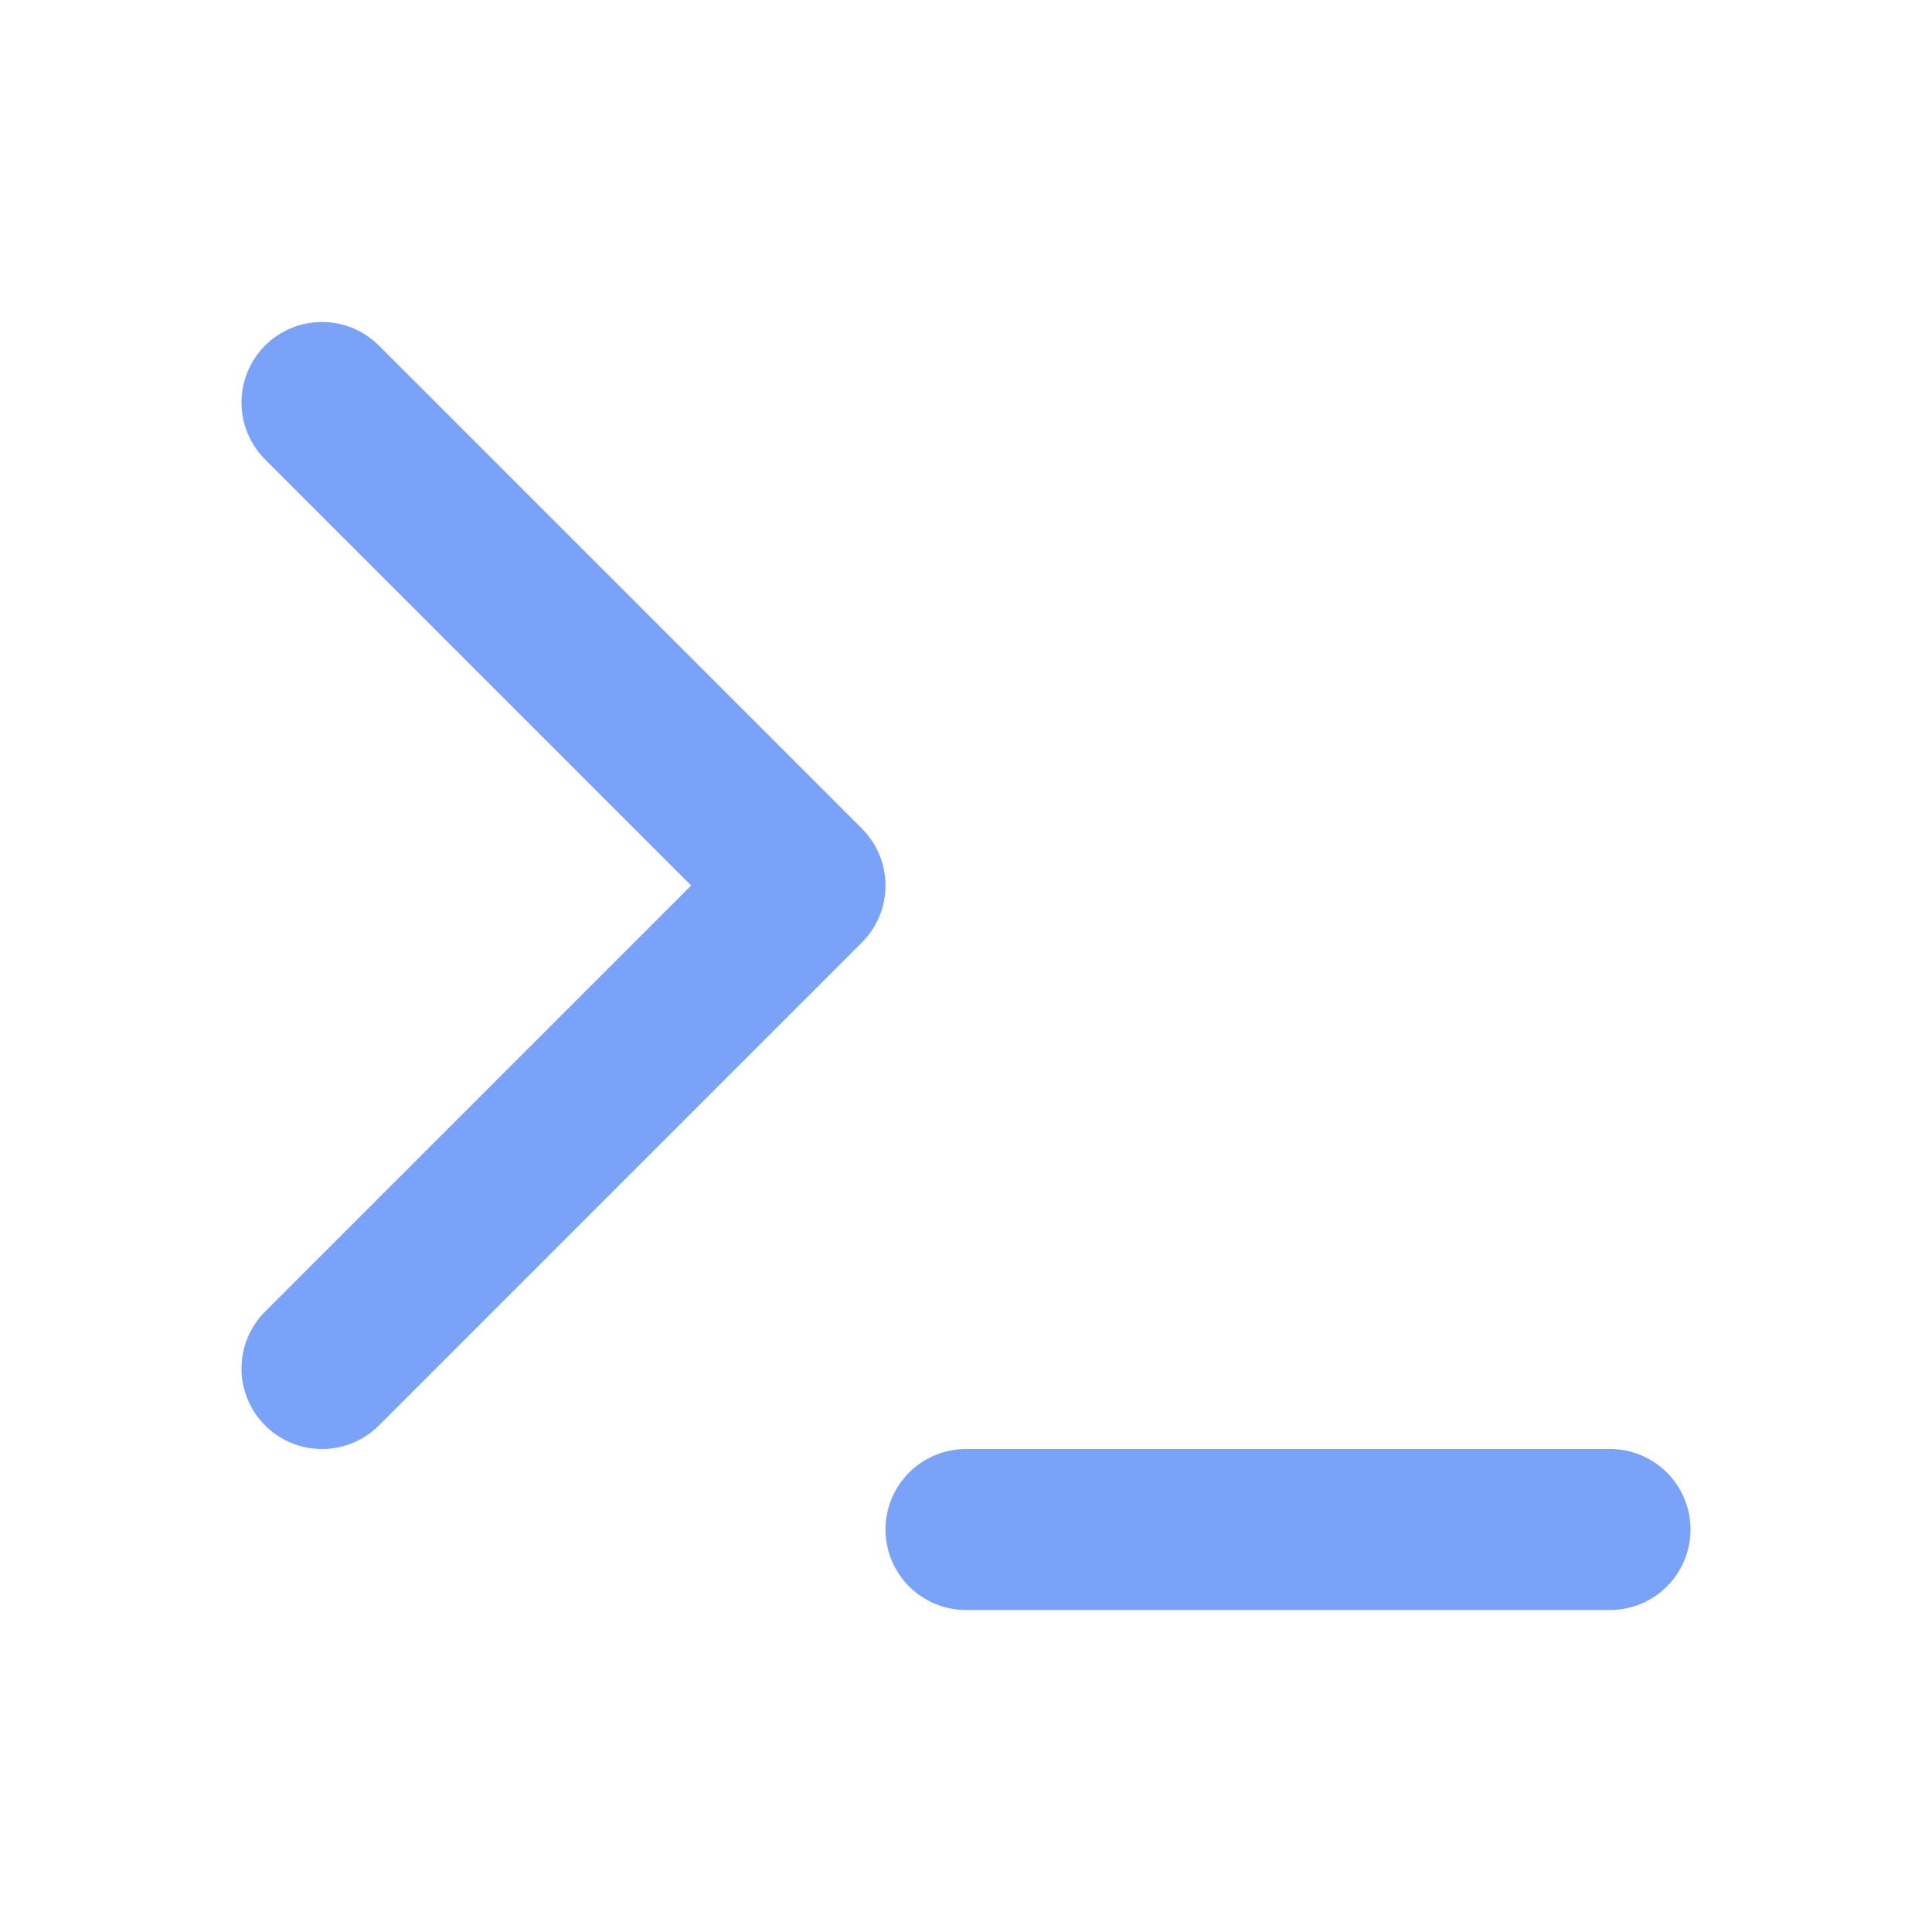
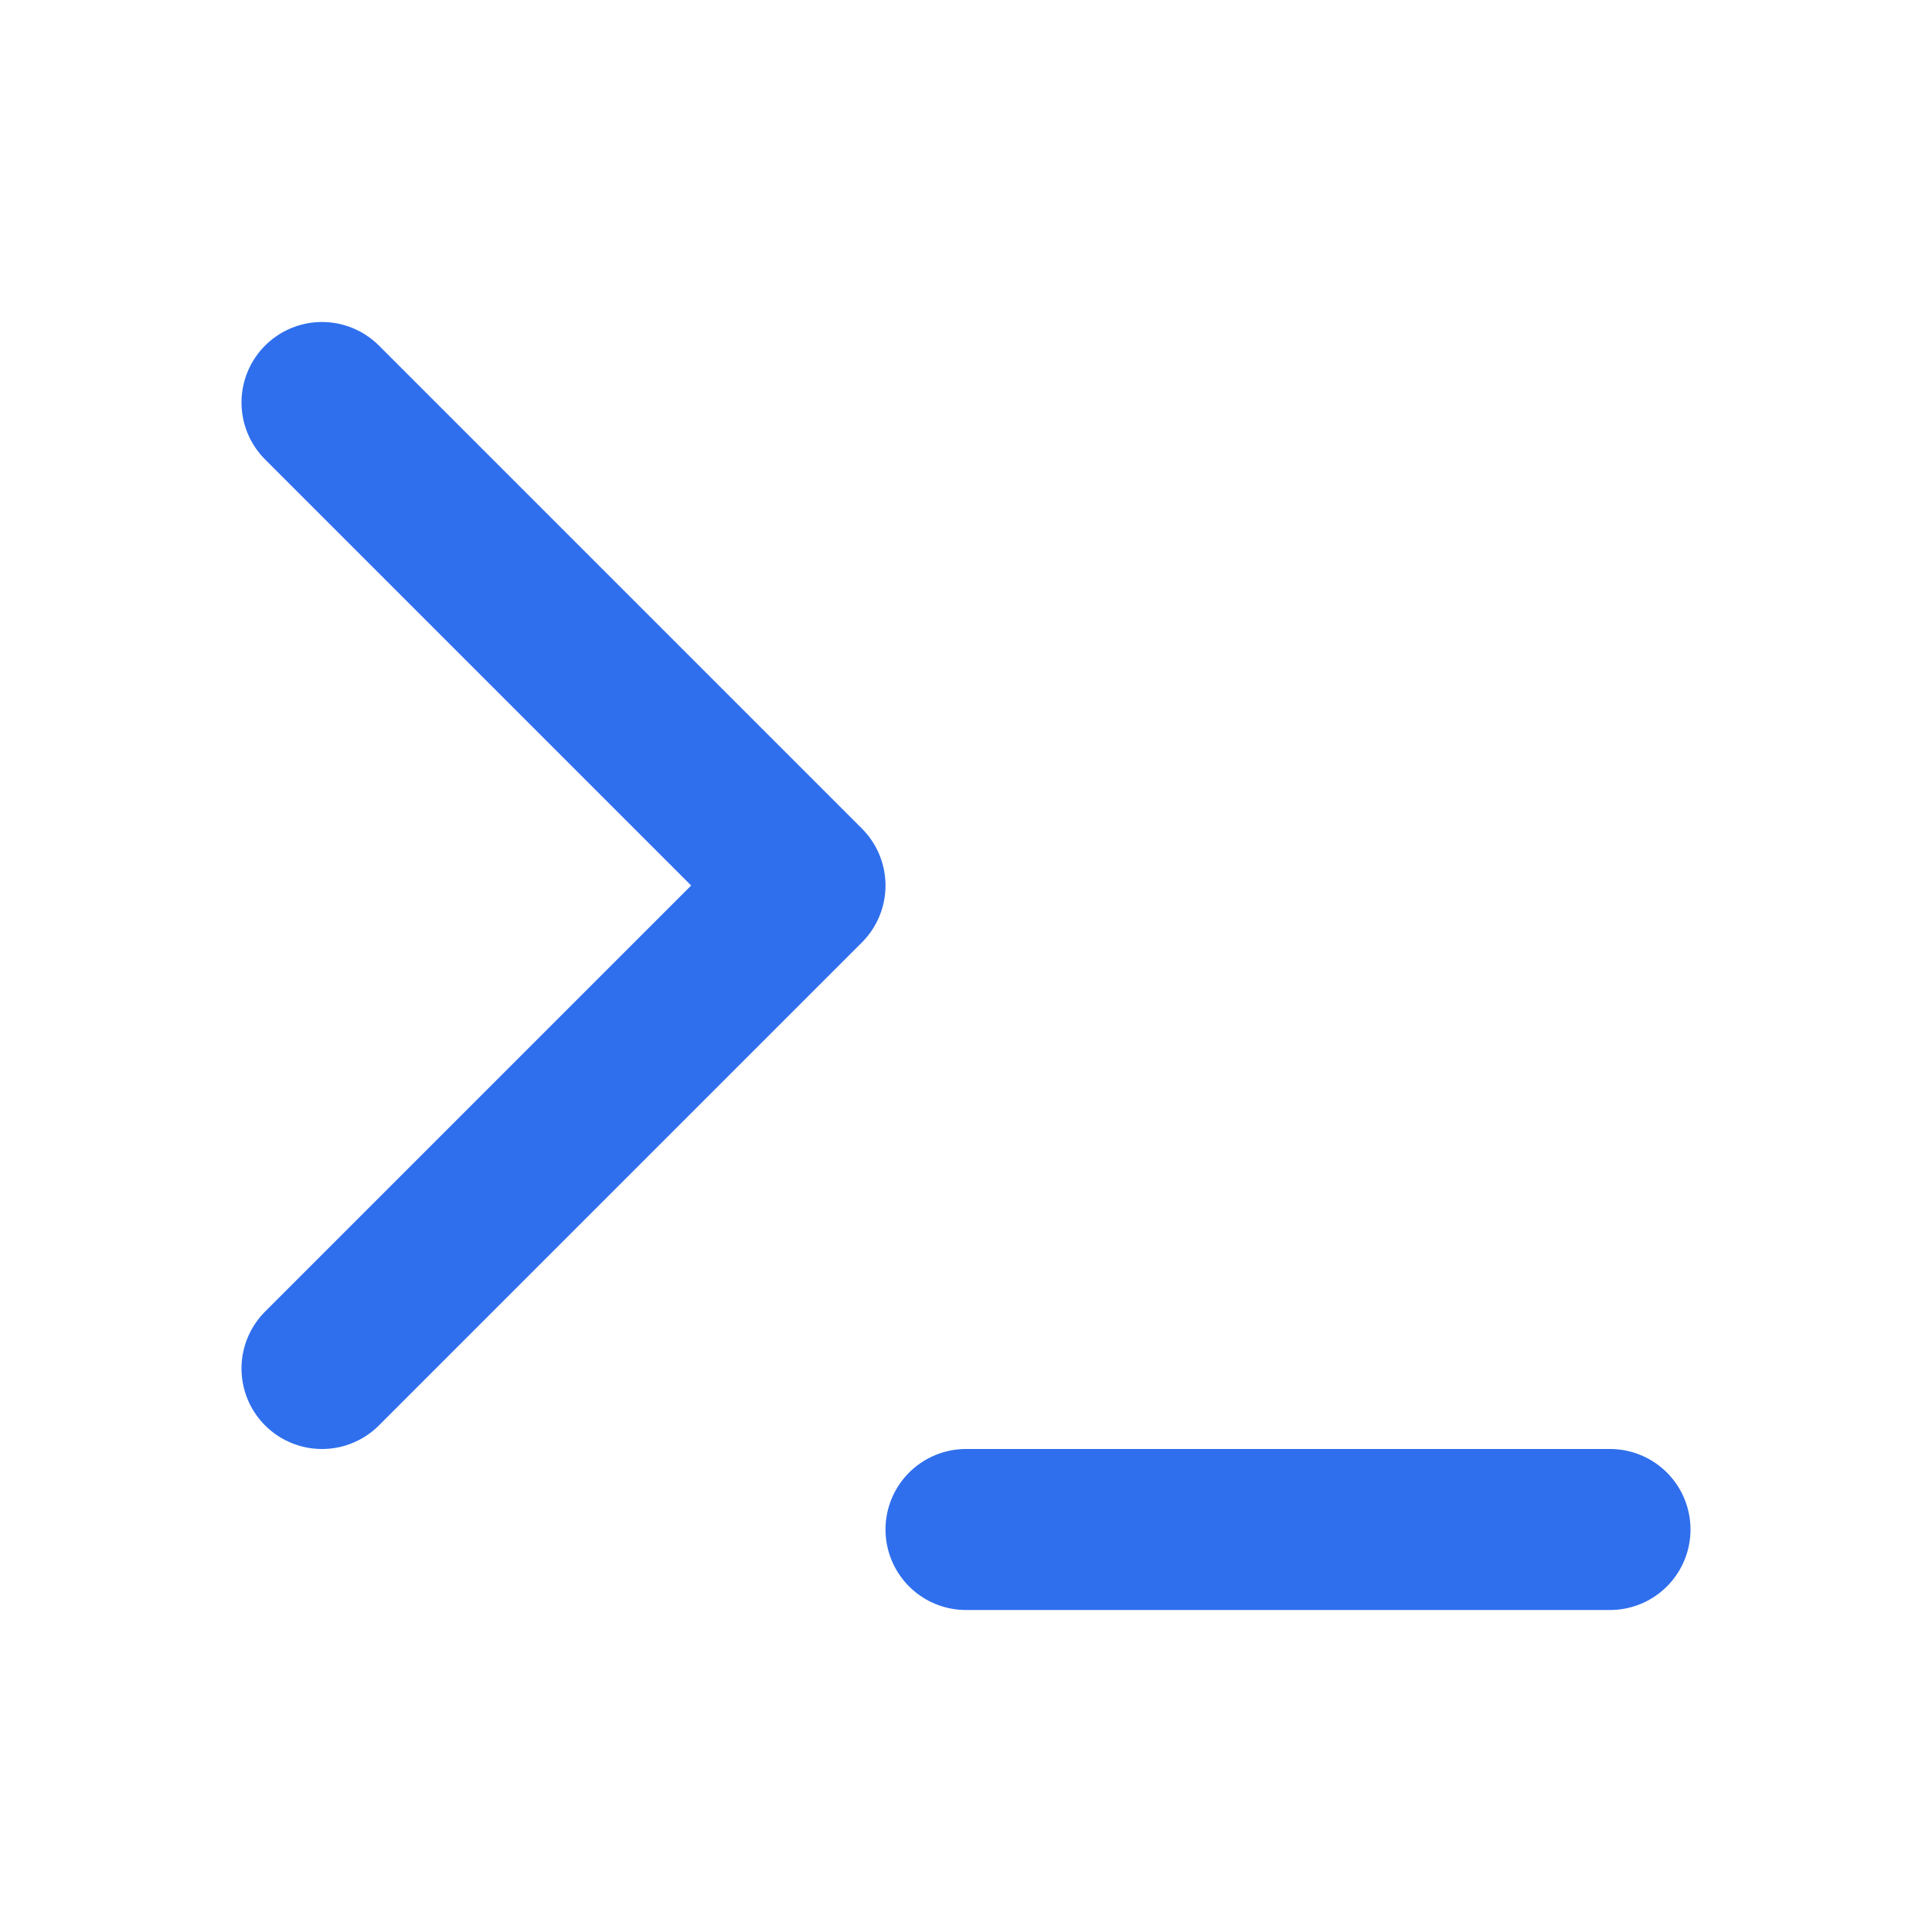
- <svg xmlns="http://www.w3.org/2000/svg" width="24" height="24" viewBox="0 0 24 24" fill="none" stroke="#7aa2f7" stroke-width="2" stroke-linecap="round" stroke-linejoin="round">
+ <svg xmlns="http://www.w3.org/2000/svg" width="24" height="24" viewBox="0 0 24 24" fill="none" stroke="#2f6fed" stroke-width="2" stroke-linecap="round" stroke-linejoin="round">
  <polyline points="4 17 10 11 4 5" />
  <line x1="12" y1="19" x2="20" y2="19" />
</svg>
